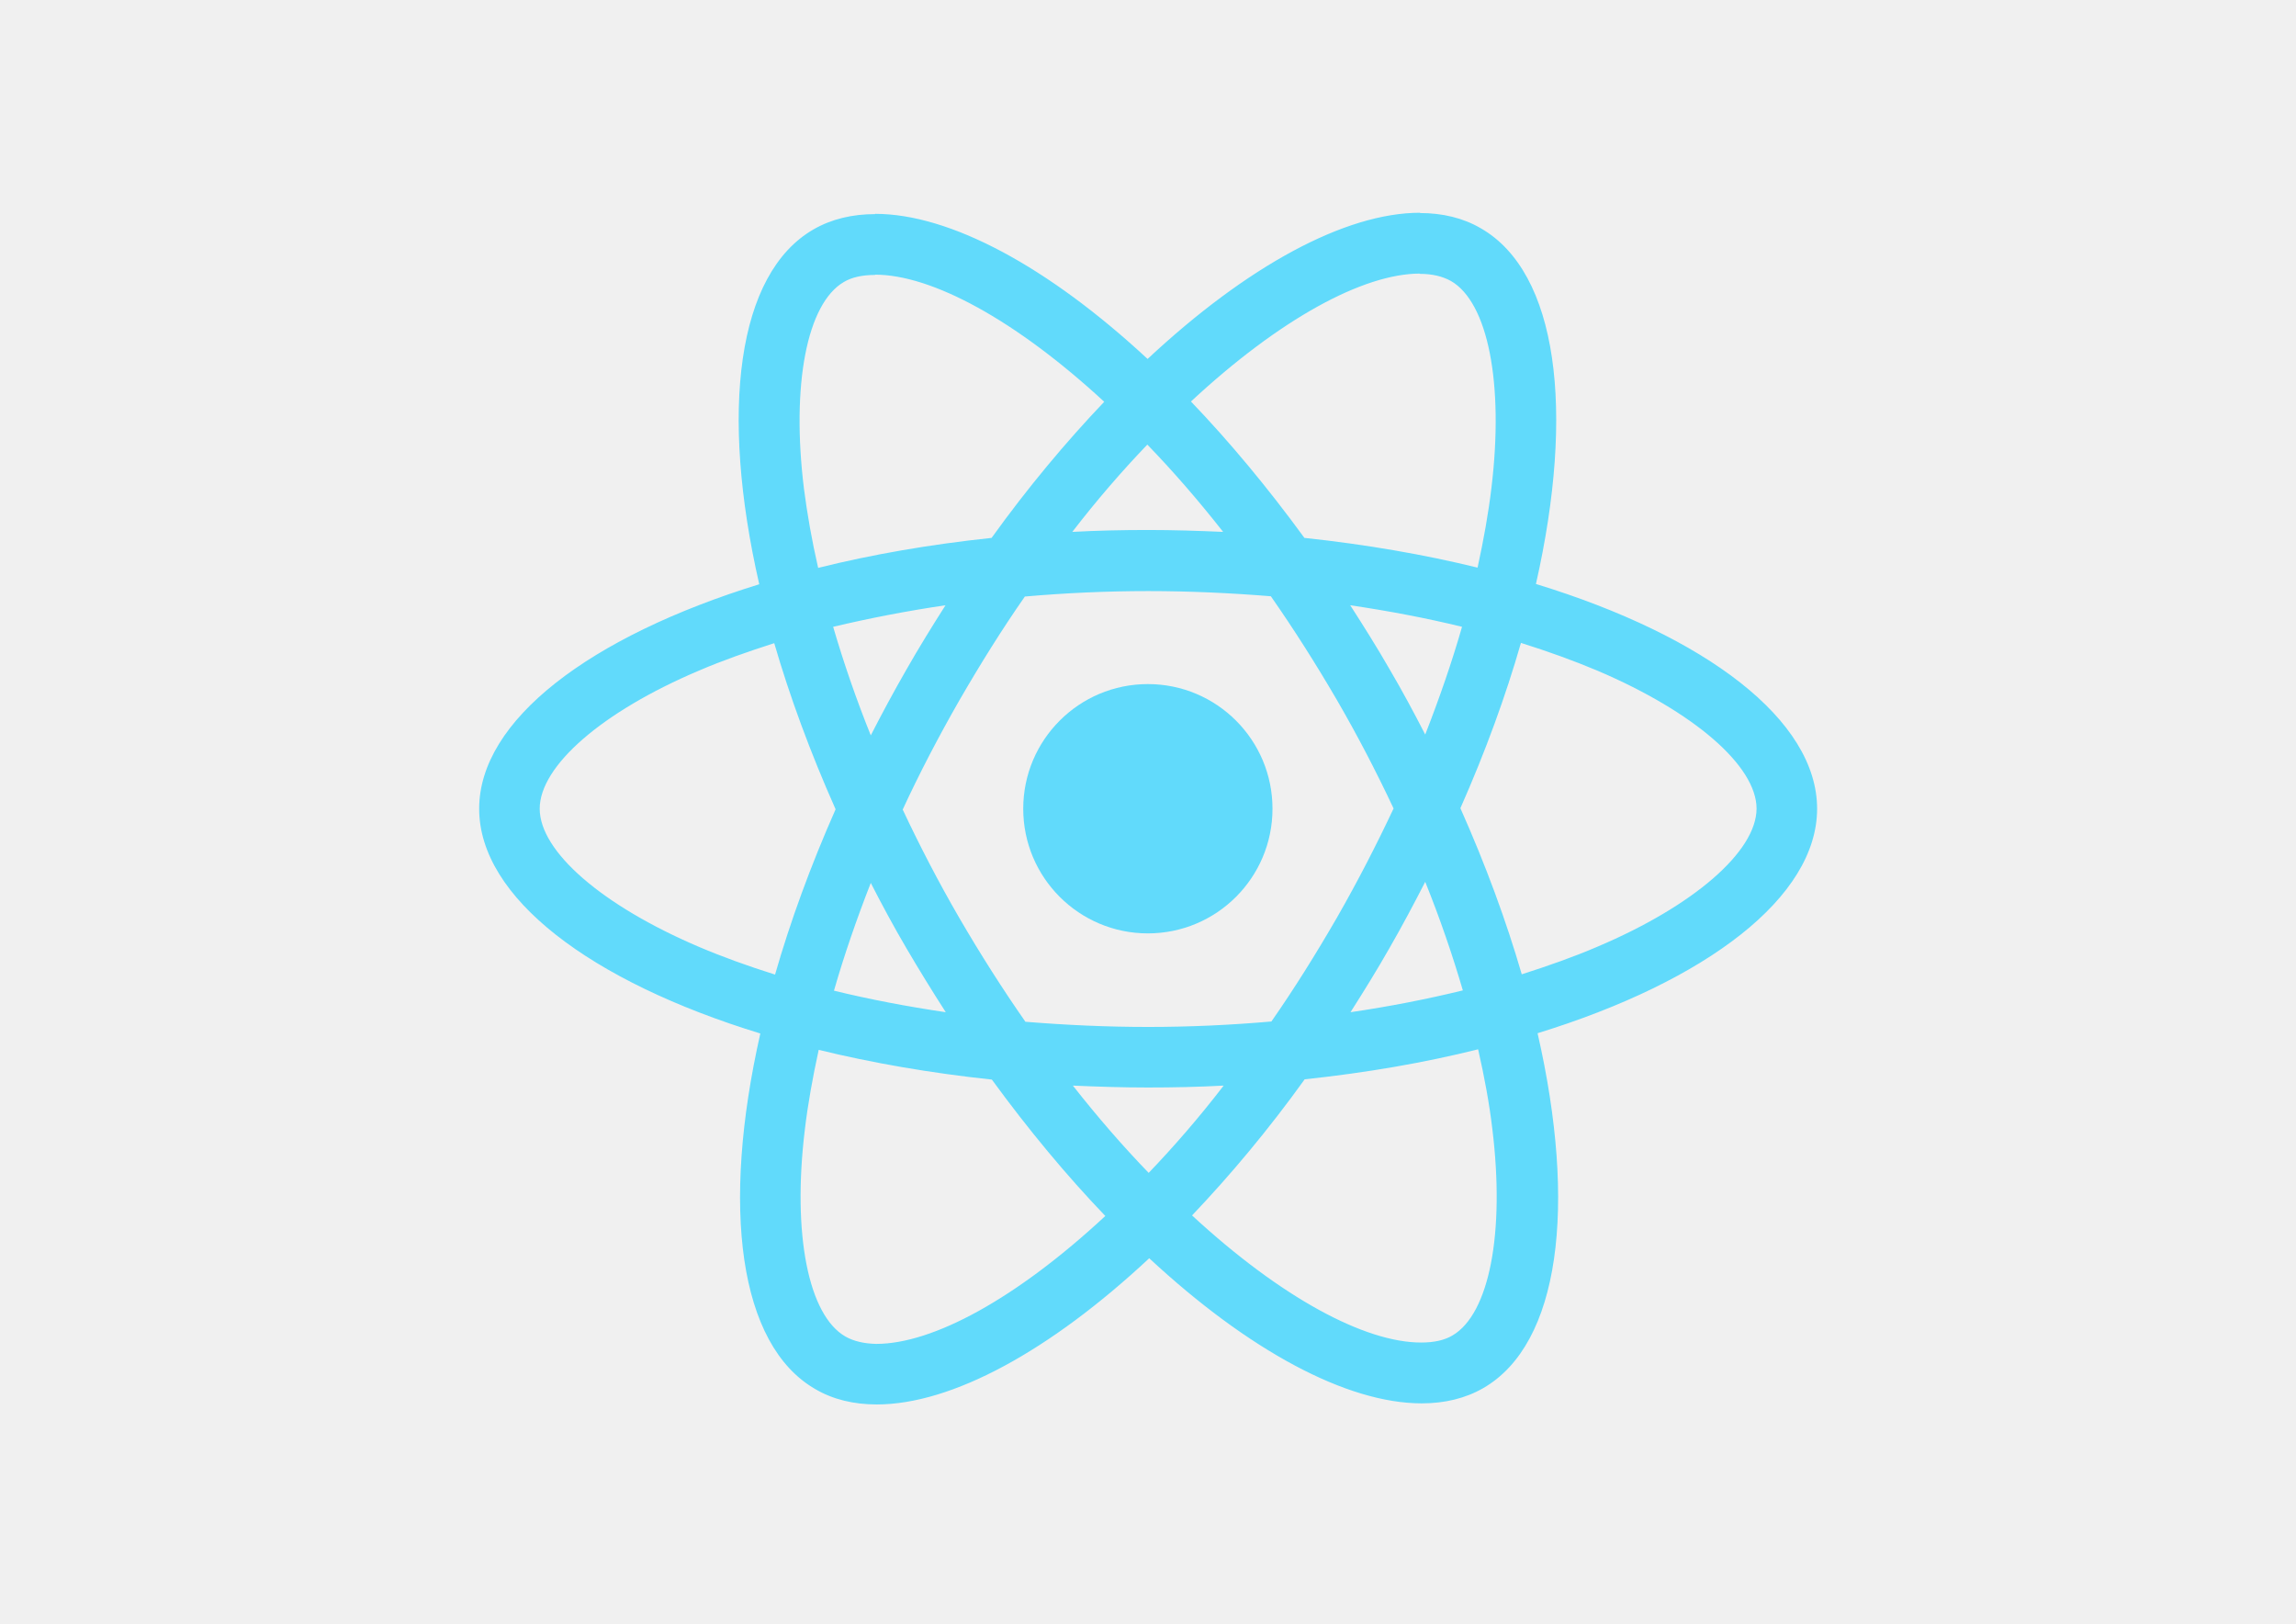
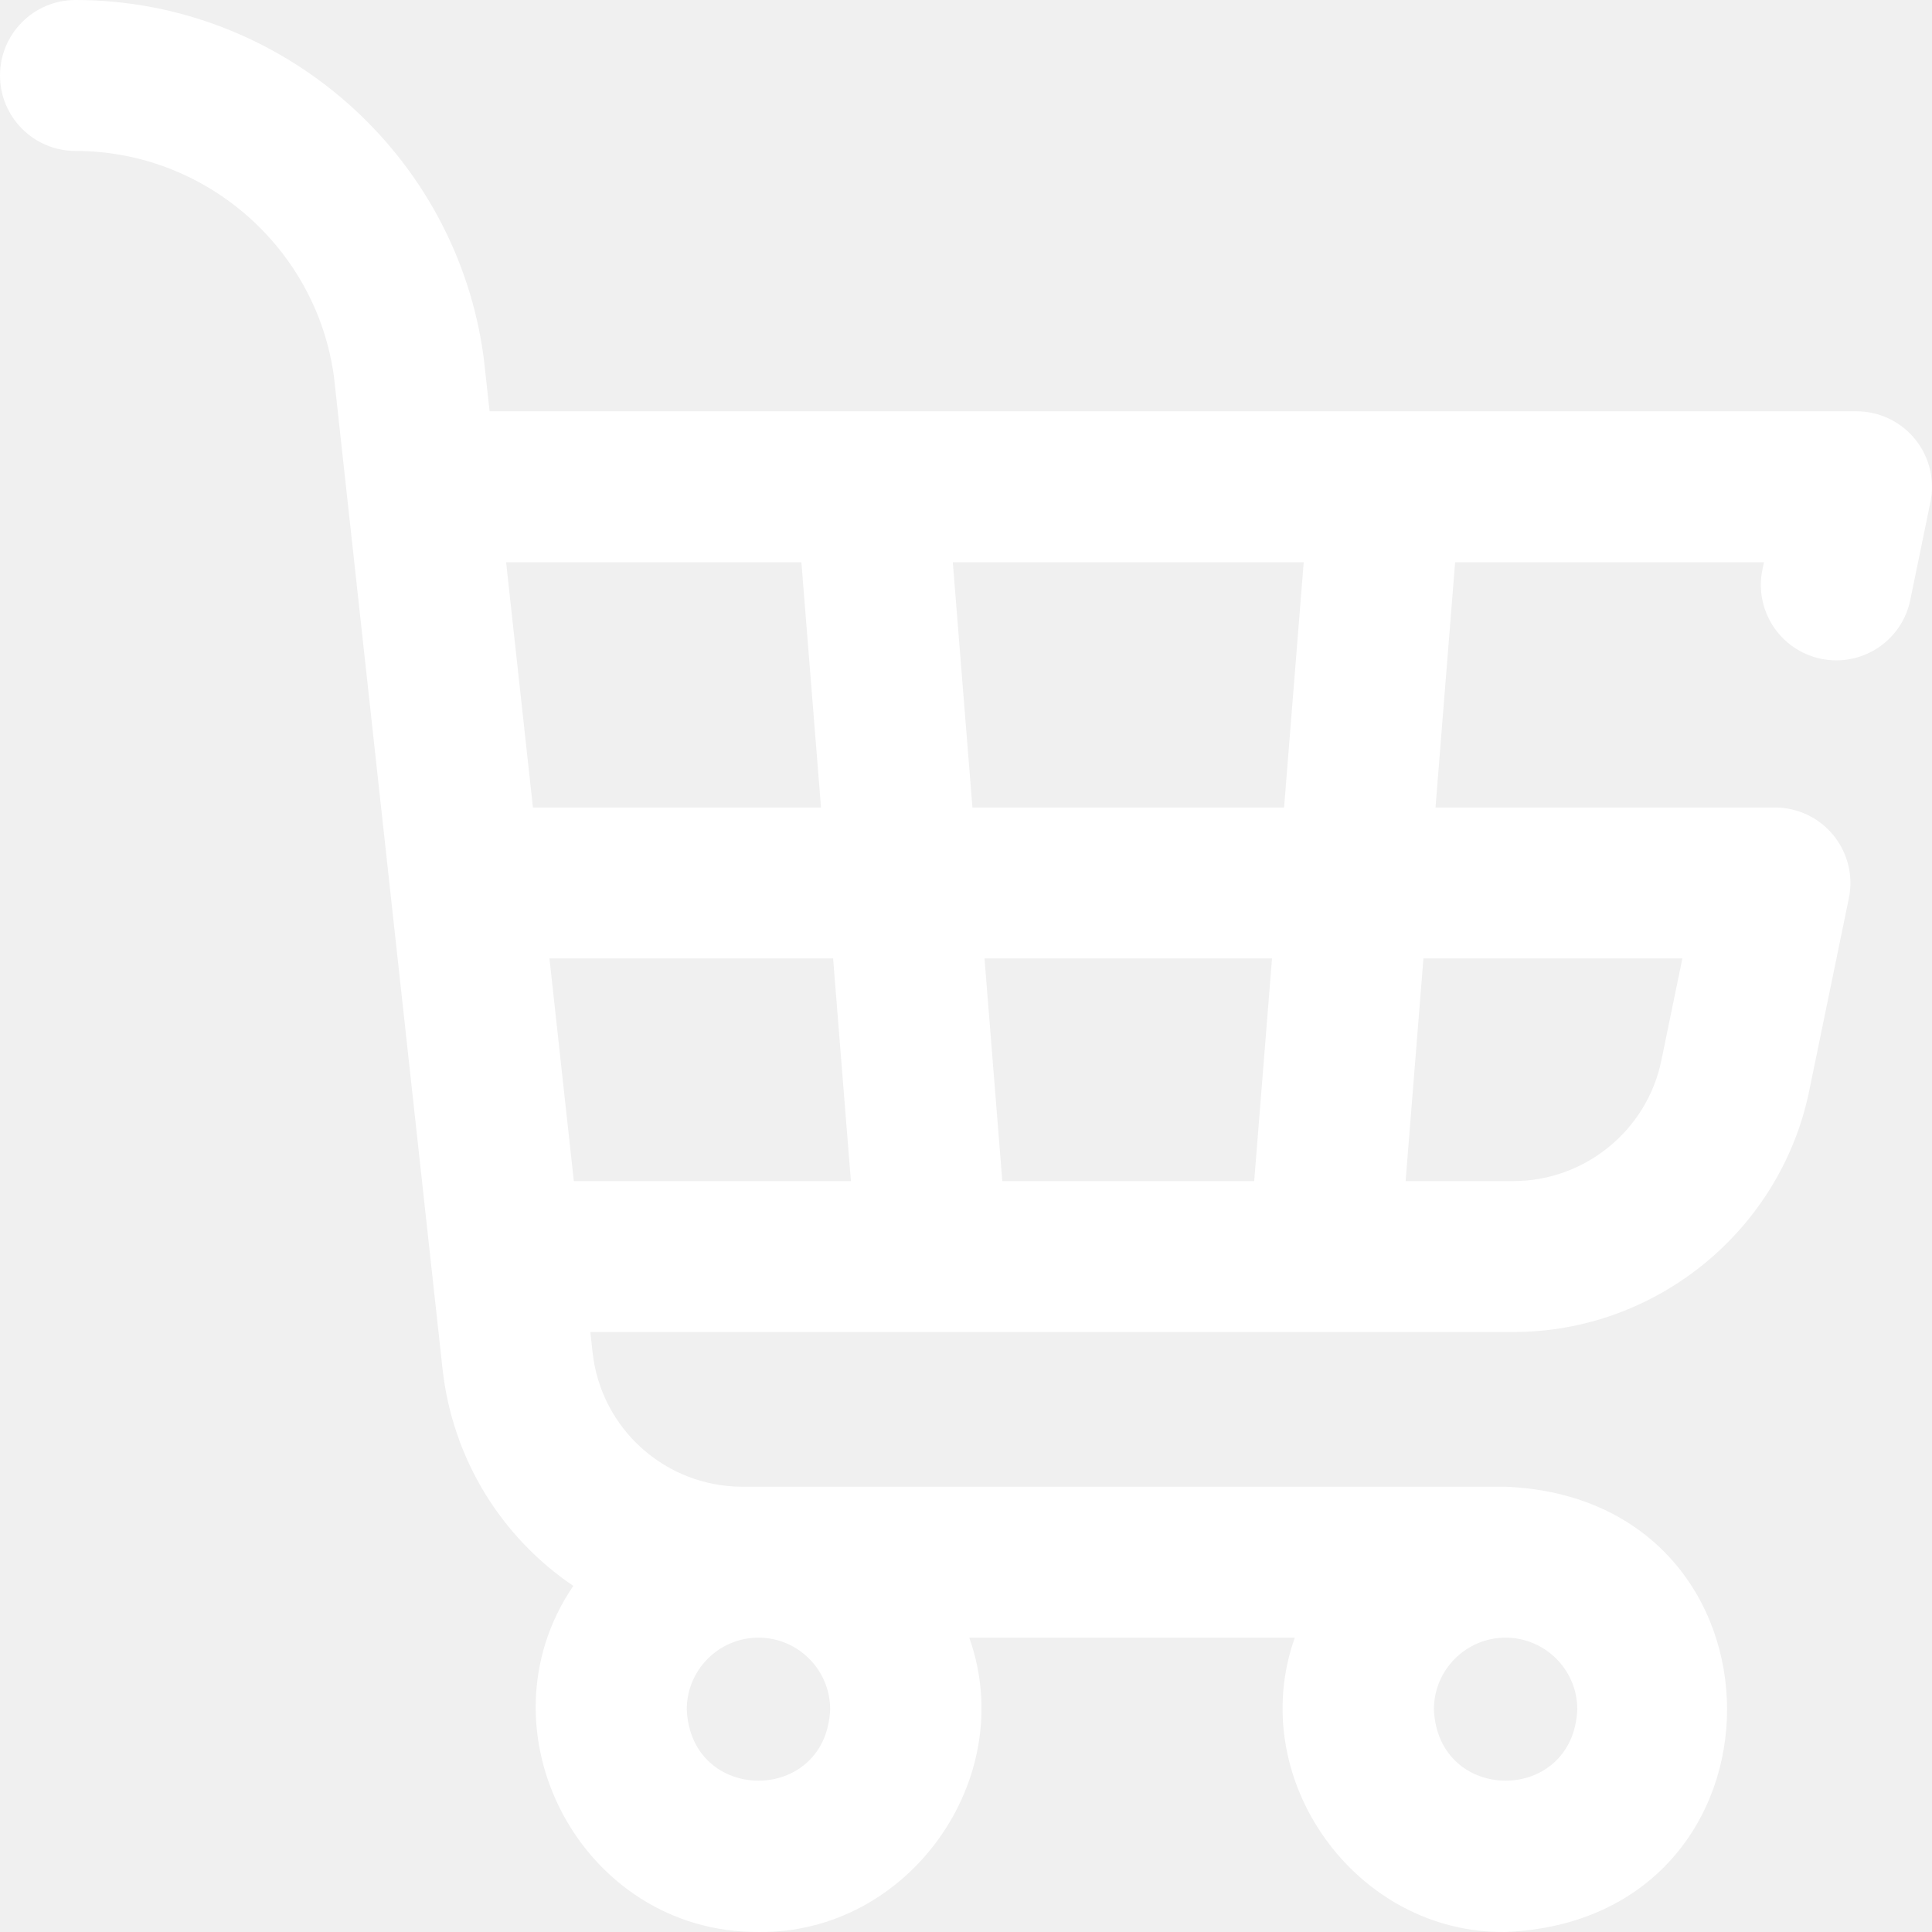
- <svg xmlns="http://www.w3.org/2000/svg" viewBox="0 0 841.9 595.3">
-   <g fill="#61DAFB">
-     <path d="M666.3 296.5c0-32.5-40.7-63.3-103.1-82.4 14.4-63.6 8-114.2-20.2-130.4-6.5-3.8-14.1-5.6-22.4-5.6v22.3c4.6 0 8.3.9 11.4 2.6 13.6 7.8 19.5 37.5 14.9 75.7-1.1 9.4-2.9 19.3-5.1 29.4-19.6-4.8-41-8.5-63.5-10.9-13.5-18.5-27.5-35.3-41.6-50 32.6-30.3 63.2-46.9 84-46.9V78c-27.5 0-63.5 19.6-99.9 53.6-36.4-33.8-72.4-53.2-99.9-53.2v22.3c20.7 0 51.4 16.5 84 46.6-14 14.7-28 31.4-41.3 49.9-22.6 2.4-44 6.1-63.6 11-2.3-10-4-19.7-5.2-29-4.7-38.2 1.1-67.9 14.6-75.8 3-1.8 6.9-2.6 11.5-2.6V78.5c-8.4 0-16 1.8-22.6 5.6-28.1 16.2-34.4 66.7-19.9 130.1-62.2 19.2-102.7 49.9-102.7 82.3 0 32.5 40.7 63.3 103.1 82.4-14.4 63.6-8 114.2 20.2 130.4 6.5 3.8 14.1 5.6 22.5 5.6 27.5 0 63.5-19.6 99.9-53.6 36.4 33.8 72.4 53.2 99.9 53.2 8.4 0 16-1.8 22.6-5.6 28.1-16.2 34.4-66.7 19.9-130.1 62-19.1 102.5-49.9 102.5-82.3zm-130.2-66.7c-3.7 12.9-8.3 26.2-13.5 39.5-4.1-8-8.4-16-13.1-24-4.6-8-9.5-15.8-14.4-23.4 14.2 2.1 27.9 4.7 41 7.9zm-45.8 106.5c-7.8 13.5-15.8 26.3-24.1 38.2-14.9 1.3-30 2-45.2 2-15.1 0-30.2-.7-45-1.9-8.3-11.9-16.4-24.6-24.2-38-7.6-13.1-14.5-26.4-20.8-39.8 6.2-13.4 13.2-26.8 20.7-39.9 7.8-13.5 15.8-26.3 24.1-38.2 14.9-1.3 30-2 45.2-2 15.1 0 30.2.7 45 1.9 8.3 11.9 16.4 24.6 24.2 38 7.6 13.1 14.5 26.4 20.8 39.8-6.3 13.4-13.2 26.8-20.7 39.9zm32.3-13c5.4 13.4 10 26.8 13.8 39.8-13.1 3.2-26.9 5.9-41.2 8 4.9-7.7 9.8-15.6 14.4-23.7 4.6-8 8.9-16.1 13-24.1zM421.2 430c-9.3-9.6-18.6-20.3-27.8-32 9 .4 18.2.7 27.5.7 9.4 0 18.7-.2 27.8-.7-9 11.7-18.3 22.4-27.5 32zm-74.4-58.9c-14.2-2.1-27.9-4.7-41-7.9 3.7-12.9 8.3-26.2 13.5-39.5 4.1 8 8.4 16 13.1 24 4.7 8 9.5 15.8 14.4 23.4zM420.7 163c9.3 9.6 18.6 20.3 27.8 32-9-.4-18.2-.7-27.5-.7-9.4 0-18.7.2-27.8.7 9-11.7 18.3-22.4 27.5-32zm-74 58.9c-4.9 7.7-9.8 15.6-14.4 23.7-4.6 8-8.9 16-13 24-5.4-13.4-10-26.8-13.8-39.8 13.1-3.1 26.9-5.8 41.2-7.9zm-90.5 125.2c-35.4-15.1-58.3-34.9-58.3-50.6 0-15.7 22.9-35.6 58.3-50.6 8.6-3.7 18-7 27.7-10.1 5.7 19.6 13.2 40 22.5 60.9-9.2 20.8-16.6 41.1-22.2 60.6-9.9-3.1-19.3-6.5-28-10.2zM310 490c-13.6-7.8-19.5-37.5-14.9-75.7 1.1-9.4 2.9-19.3 5.1-29.4 19.6 4.8 41 8.5 63.5 10.9 13.5 18.5 27.5 35.3 41.6 50-32.6 30.3-63.2 46.9-84 46.9-4.5-.1-8.3-1-11.3-2.7zm237.2-76.2c4.7 38.2-1.1 67.9-14.6 75.8-3 1.8-6.9 2.6-11.5 2.6-20.7 0-51.4-16.5-84-46.6 14-14.7 28-31.4 41.3-49.9 22.6-2.4 44-6.1 63.6-11 2.3 10.1 4.1 19.8 5.2 29.1zm38.5-66.7c-8.6 3.7-18 7-27.7 10.1-5.7-19.6-13.2-40-22.5-60.9 9.2-20.8 16.6-41.1 22.2-60.6 9.9 3.1 19.3 6.5 28.1 10.2 35.4 15.1 58.3 34.9 58.3 50.6-.1 15.7-23 35.6-58.4 50.6zM320.8 78.4z" />
-     <circle cx="420.9" cy="296.5" r="45.7" />
-     <path d="M520.5 78.1z" />
+ <svg xmlns="http://www.w3.org/2000/svg" version="1.1" width="512" height="512" x="0" y="0" viewBox="0 0 512.005 512.005" style="enable-background:new 0 0 512 512" xml:space="preserve" class="">
+   <g>
+     <path d="m507.505 116.364c-3.798-4.66-9.491-7.364-15.502-7.364h-362.257l-1.493-13.644c-.016-.142-.033-.284-.051-.426-7.101-54.118-53.616-94.93-108.199-94.93-11.046 0-20 8.954-20 20s8.954 20 20 20c34.508 0 63.926 25.751 68.513 59.934l28.754 262.769c2.646 24.178 15.816 44.82 34.659 57.577-26.139 38.445 2.253 91.998 49.074 91.72 39.778.551 69.171-40.626 55.861-78h86.277c-13.304 37.378 16.077 78.55 55.862 78 78.267-3.238 78.252-114.769-.001-118h-202.207c-20.444 0-37.539-15.326-39.763-35.649l-.585-5.351h244.65c37.783 0 70.737-26.86 78.356-63.867l10.521-51.1c1.212-5.889-.289-12.01-4.087-16.669-3.798-4.66-9.491-7.364-15.502-7.364h-89.958l5.2-65h81.839l-.405 1.967c-2.227 10.819 4.737 21.395 15.556 23.622 1.361.28 2.717.415 4.054.415 9.292-.001 17.621-6.513 19.568-15.971l5.353-26c1.212-5.888-.289-12.01-4.087-16.669zm-108.502 317.636c10.477 0 19 8.523 19 19-1.044 25.206-36.96 25.199-38 0 0-10.477 8.523-19 19-19zm-198 0c10.477 0 19 8.523 19 19-1.044 25.206-36.96 25.199-38 0 0-10.477 8.523-19 19-19zm-66.88-285h78.255l5.2 65h-76.342zm17.947 164-6.456-59h75.165l4.72 59zm180.308 0h-66.752l-4.72-59h76.192zm7.92-99h-82.592l-5.2-65h92.992zm105.55 40-5.573 27.066c-3.81 18.504-20.286 31.934-39.178 31.934h-28.591l4.72-59z" fill="#ffffff" data-original="#000000" style="" class="" />
  </g>
</svg>
